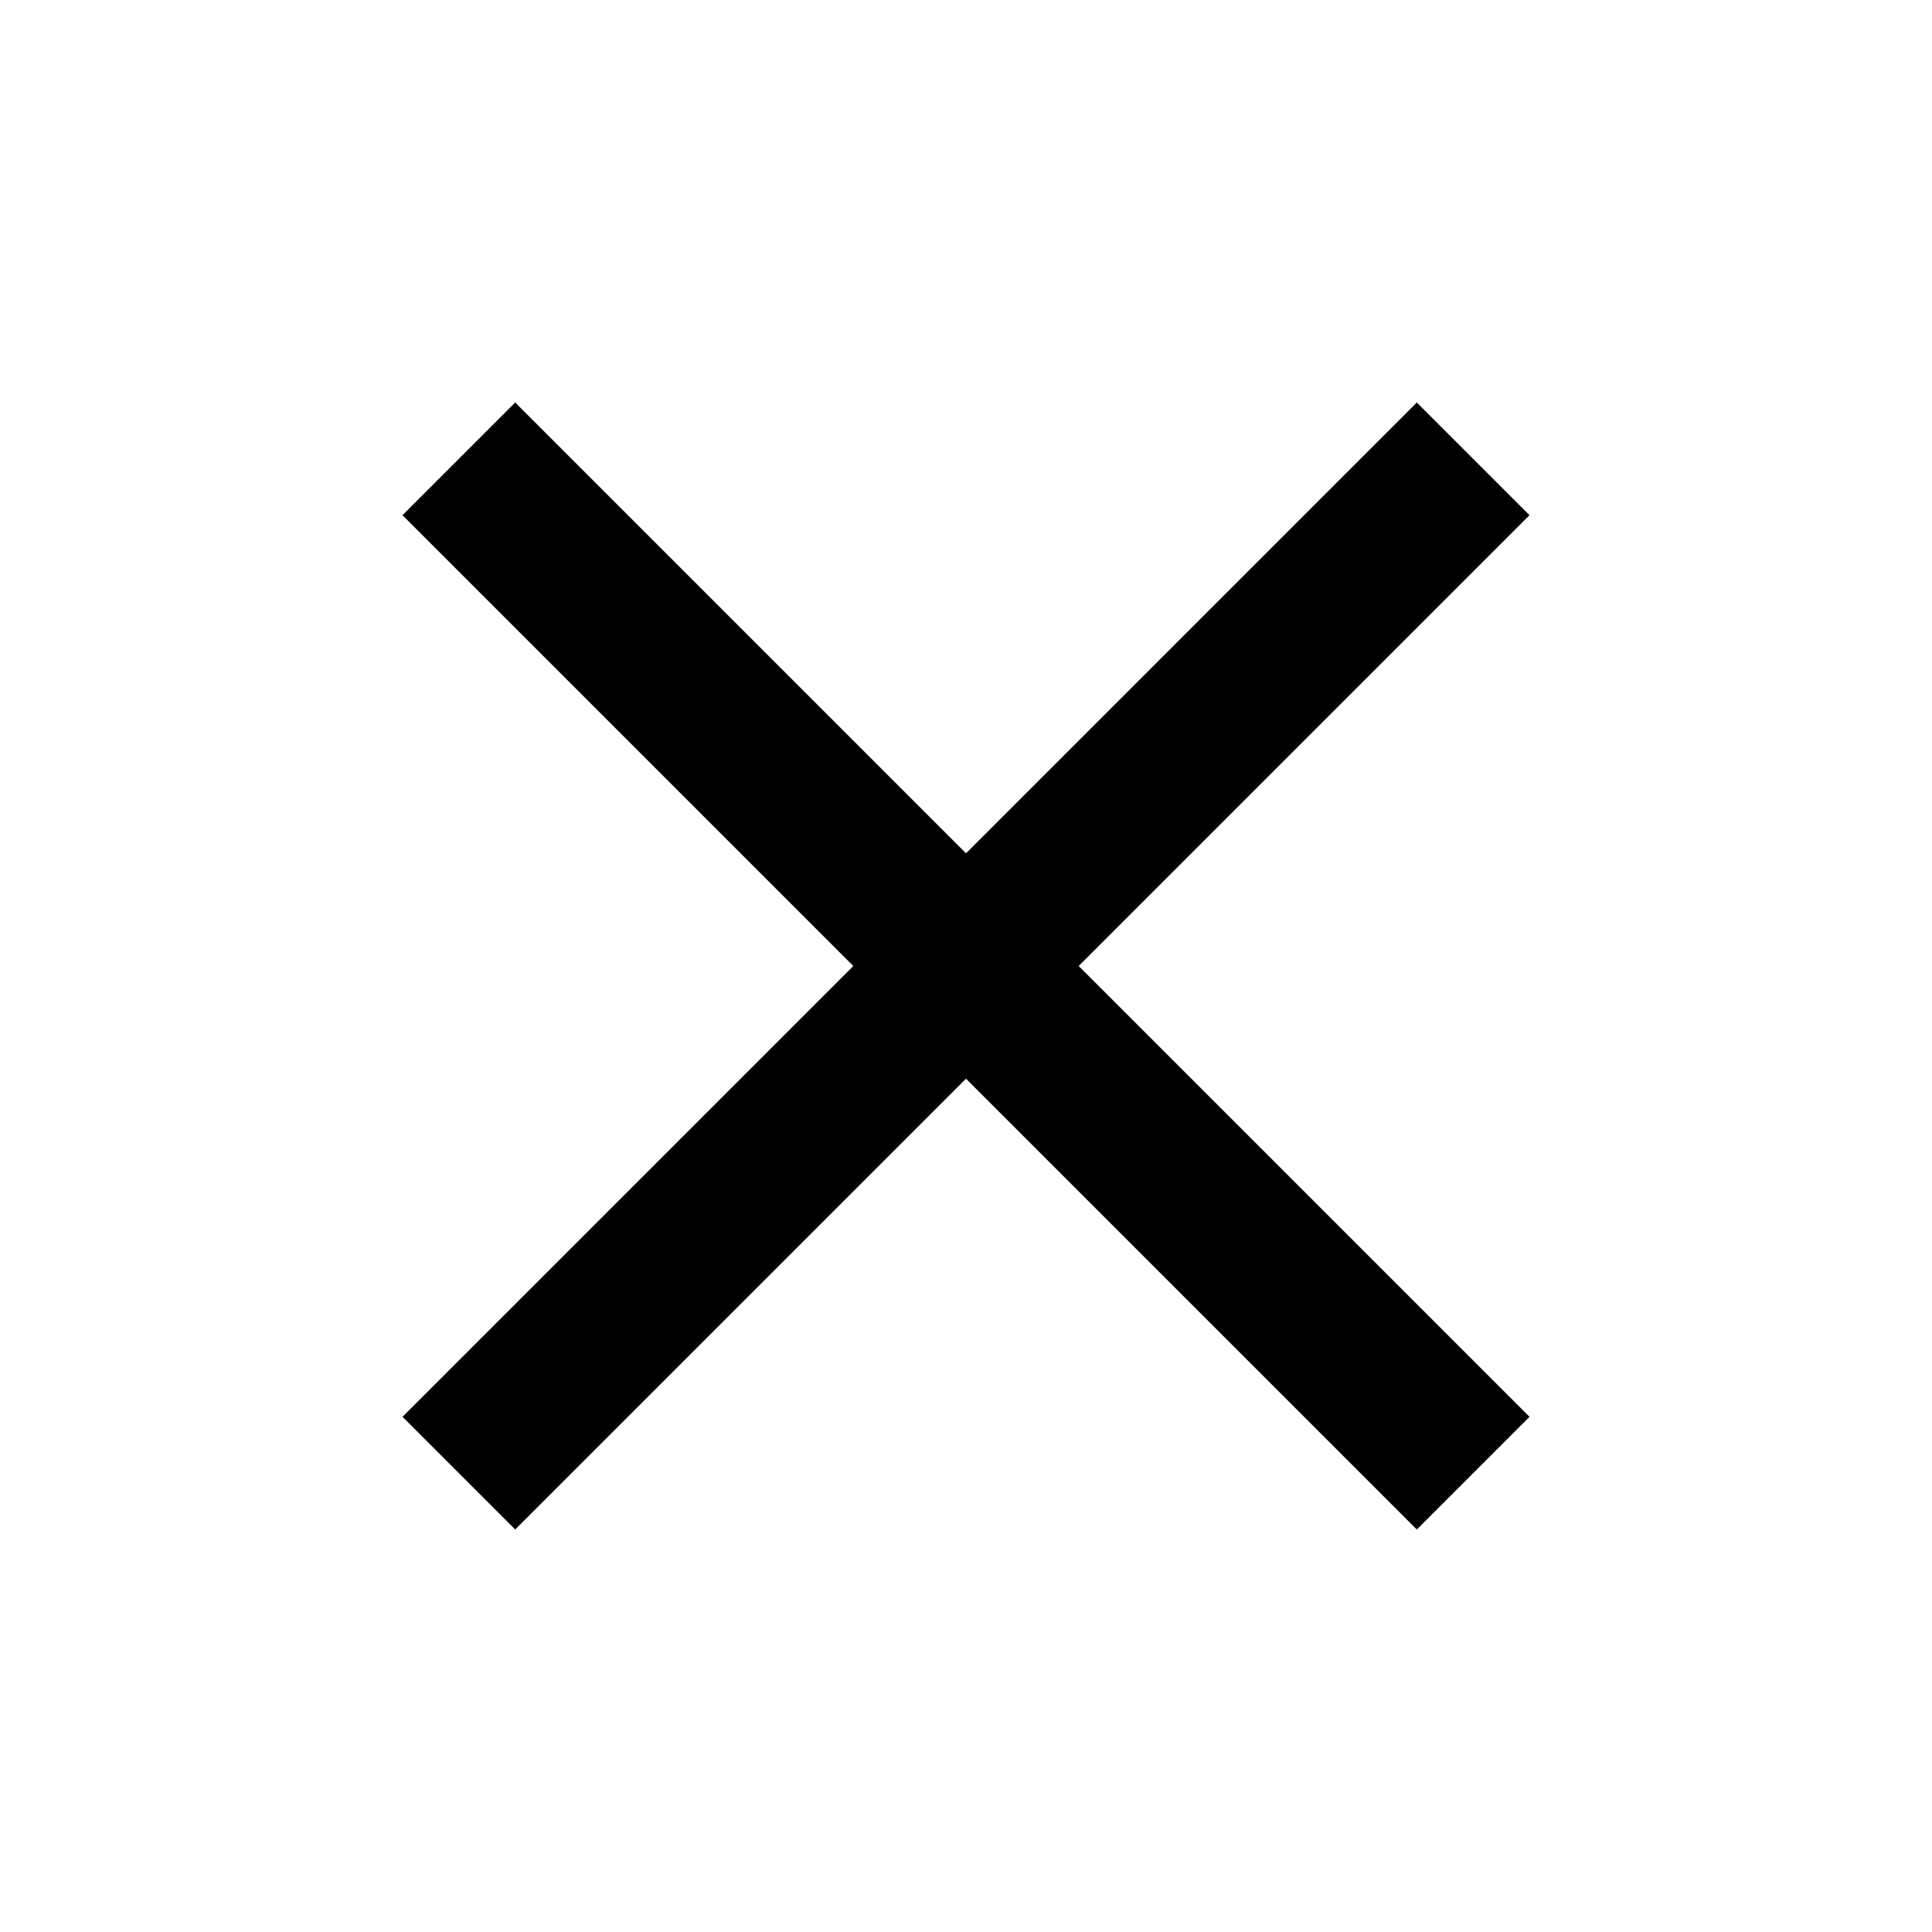
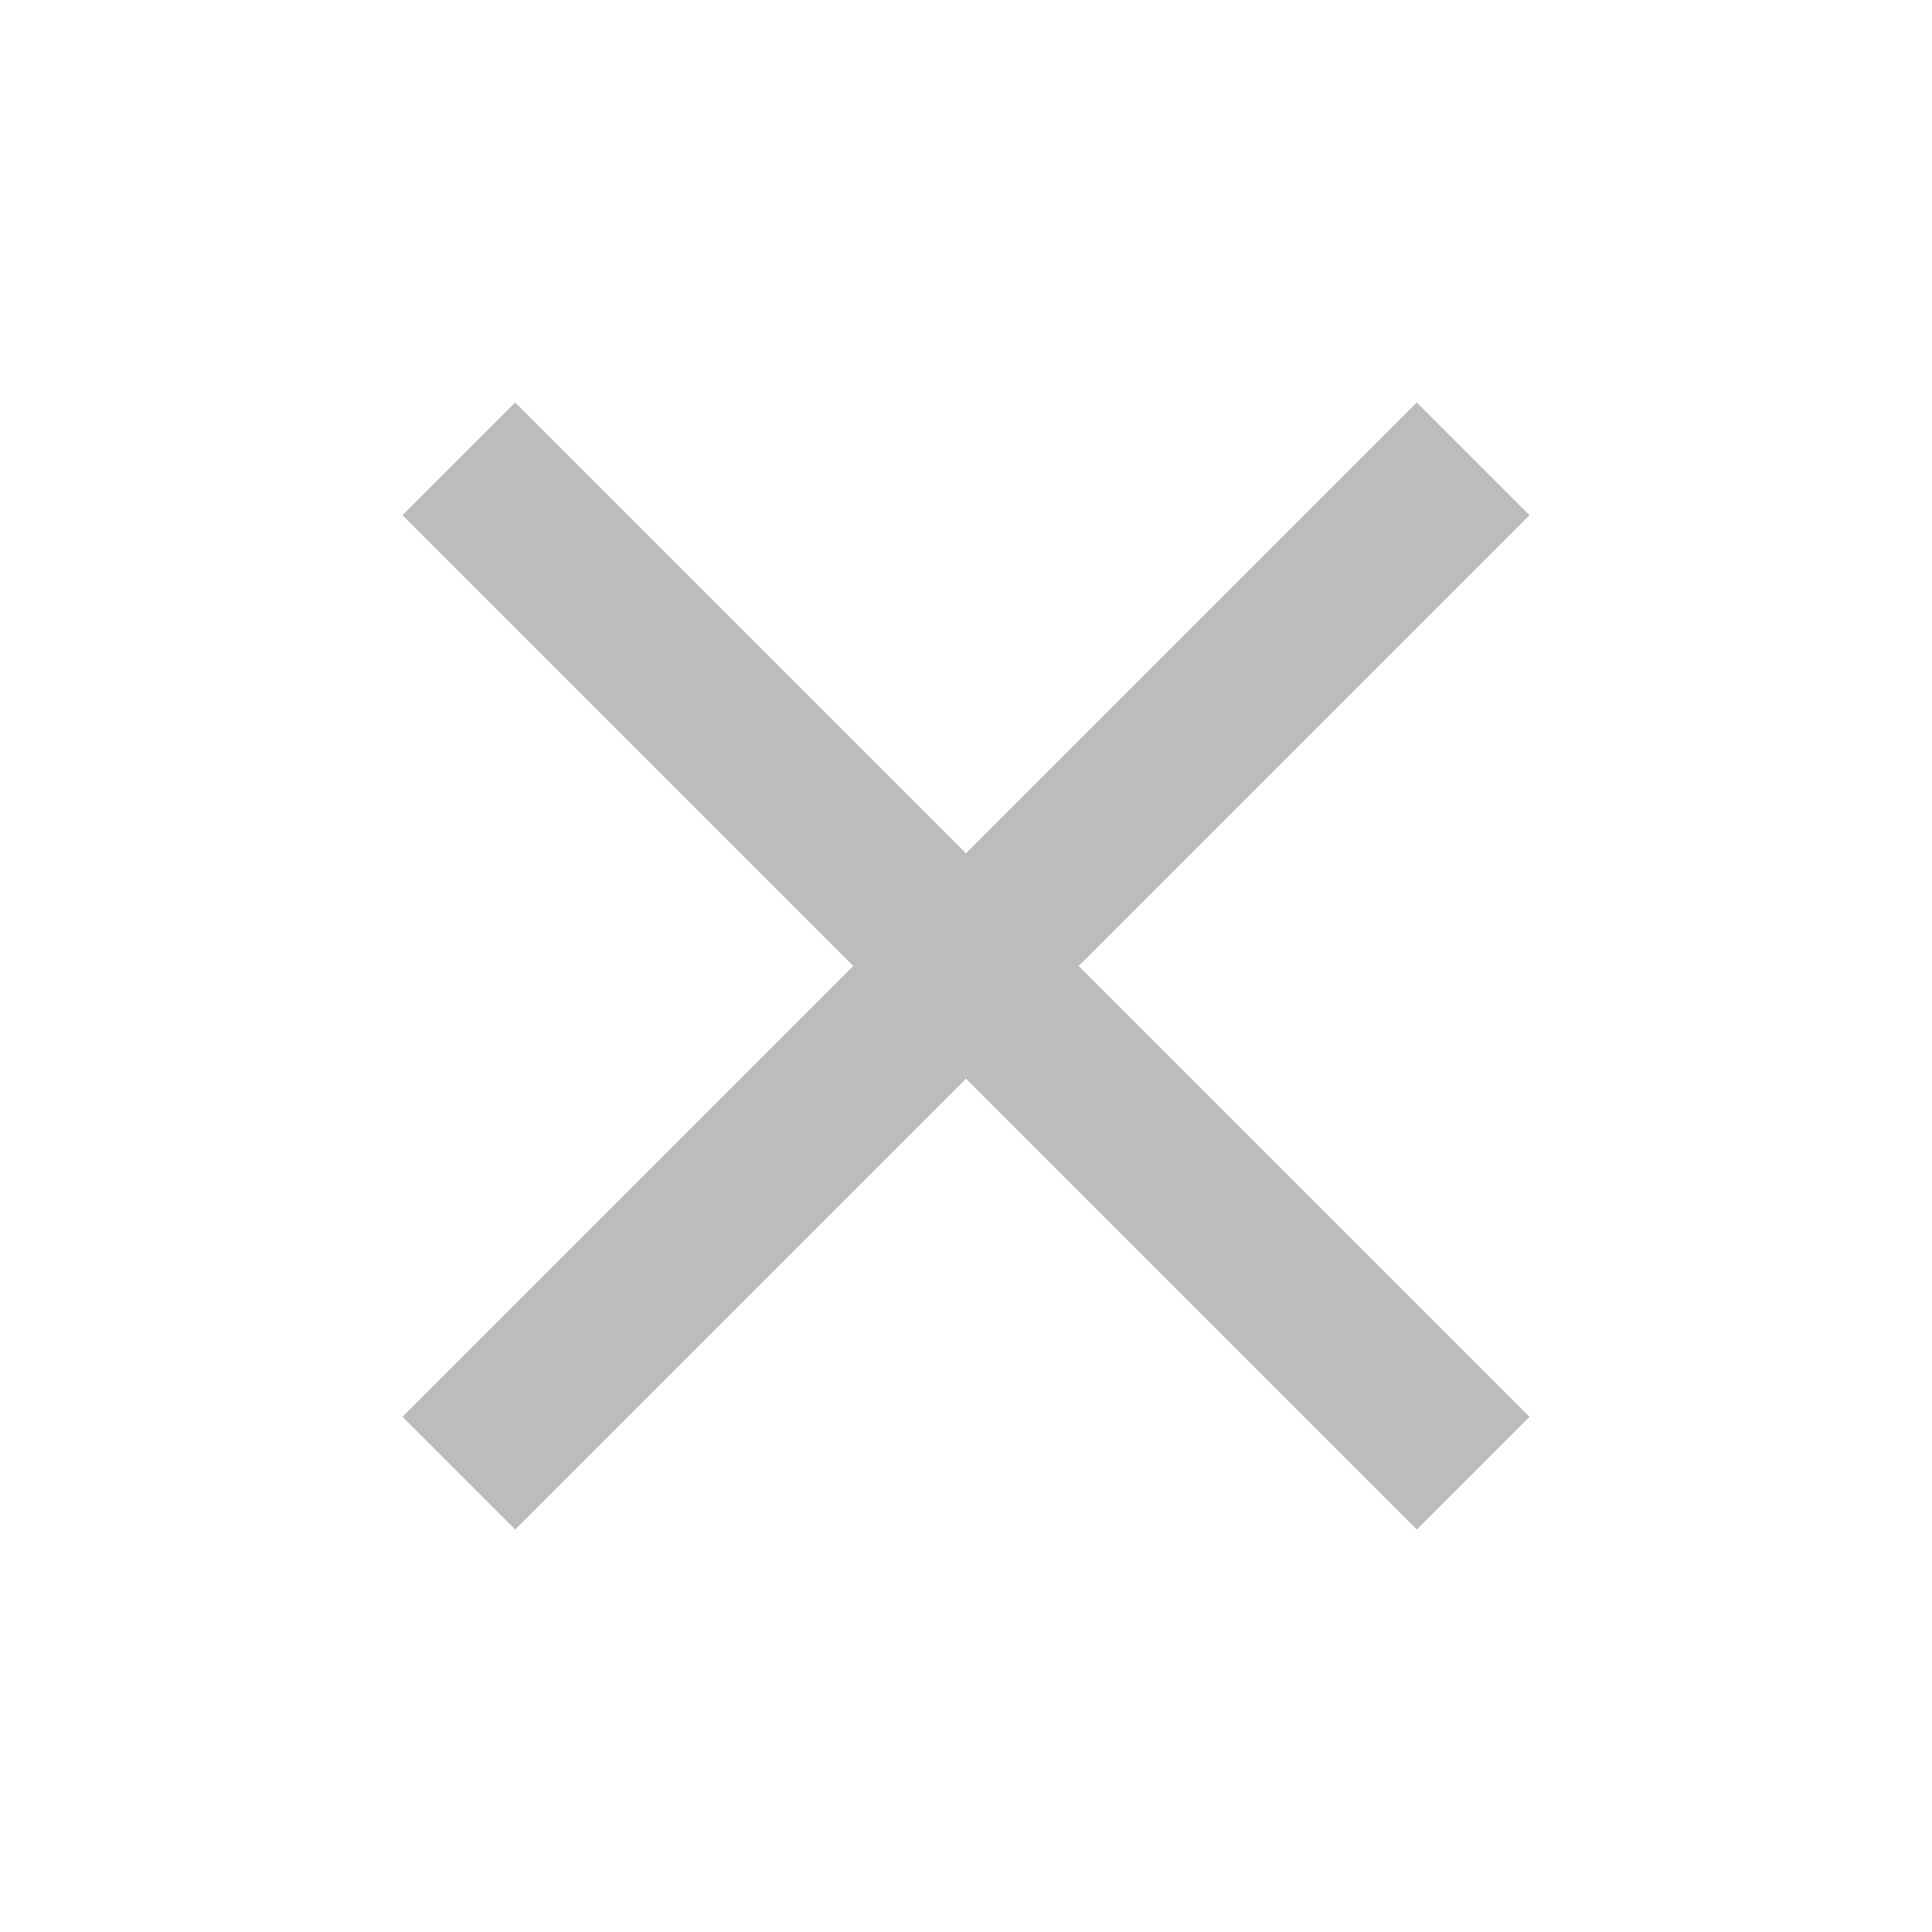
- <svg xmlns="http://www.w3.org/2000/svg" height="24px" viewBox="0 -960 960 960" width="24px" fill="#000000">
-   <path d="m256-200-56-56 224-224-224-224 56-56 224 224 224-224 56 56-224 224 224 224-56 56-224-224-224 224Z" />
+ <svg xmlns="http://www.w3.org/2000/svg" id="Layer_1" version="1.1" viewBox="0 0 24 24">
+   <defs>
+     <style>
+       .st0 {
+         fill: #bcbcbc;
+         
+       }
+       
+     </style>
+   </defs>
+   <path class="st0" d="M6.4,19l-1.4-1.4,5.6-5.6-5.6-5.6,1.4-1.4,5.6,5.6,5.6-5.6,1.4,1.4-5.6,5.6,5.6,5.6-1.4,1.4-5.6-5.6-5.6,5.6Z" />
</svg>
